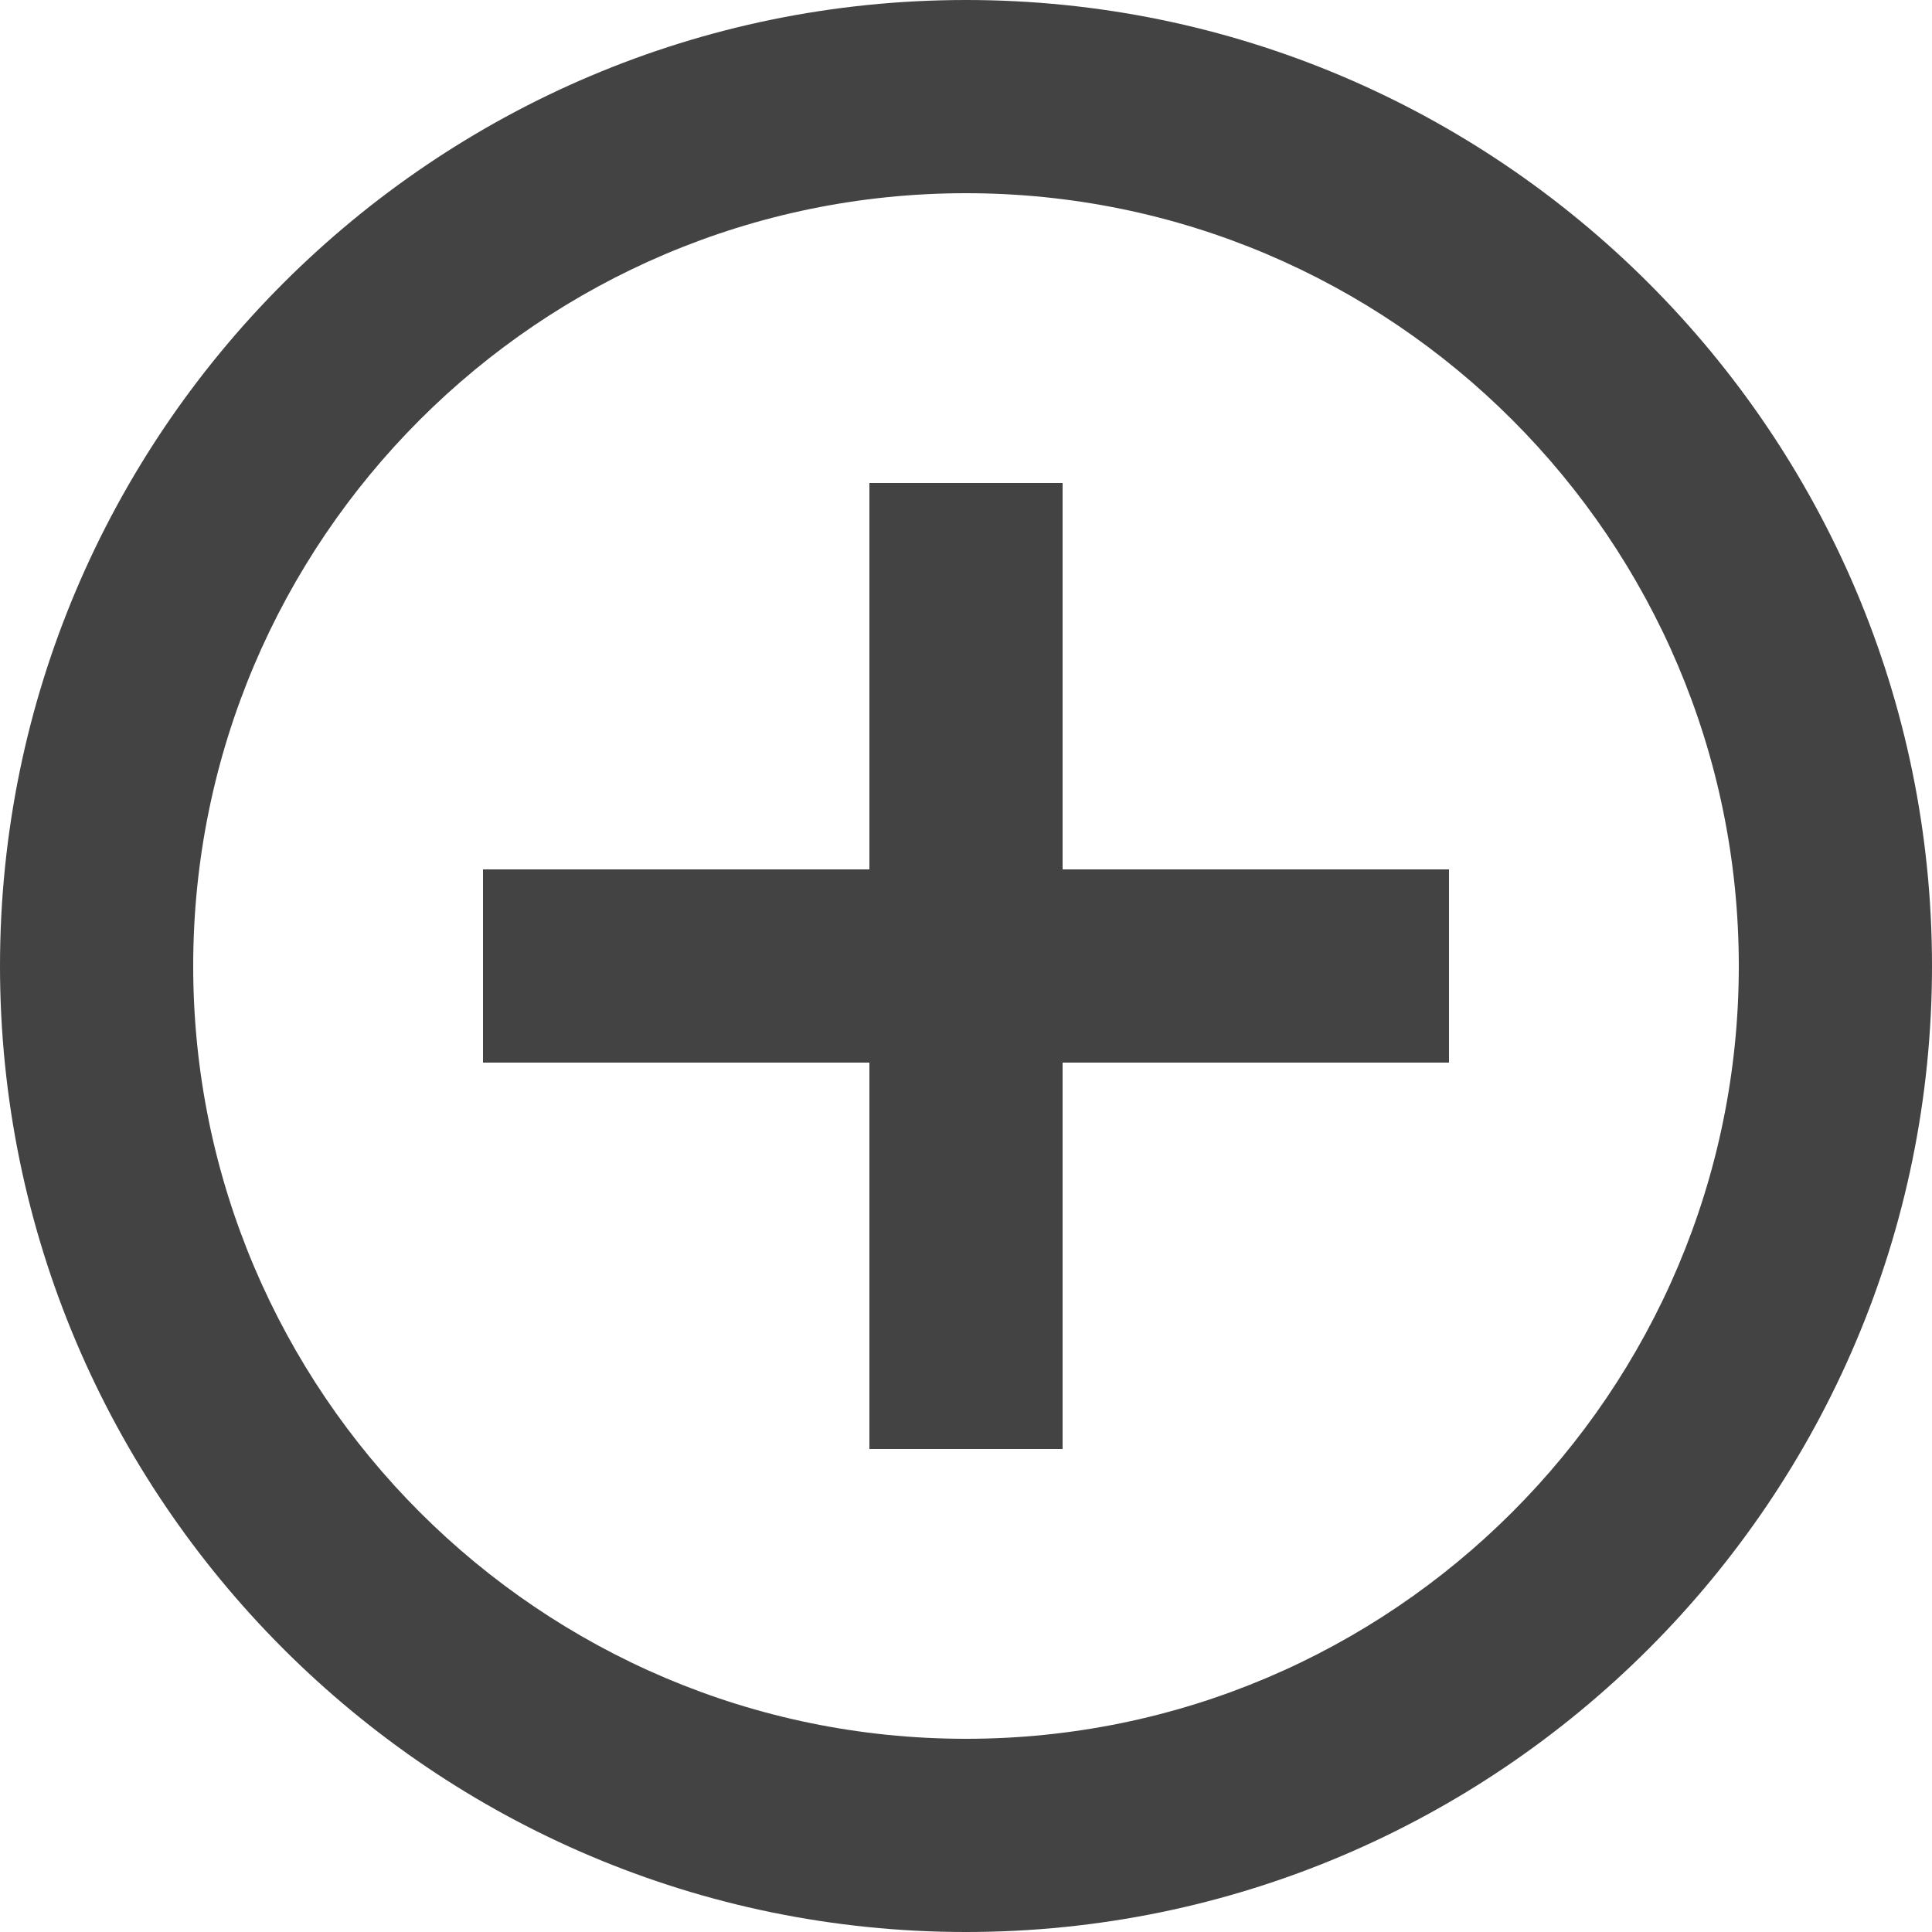
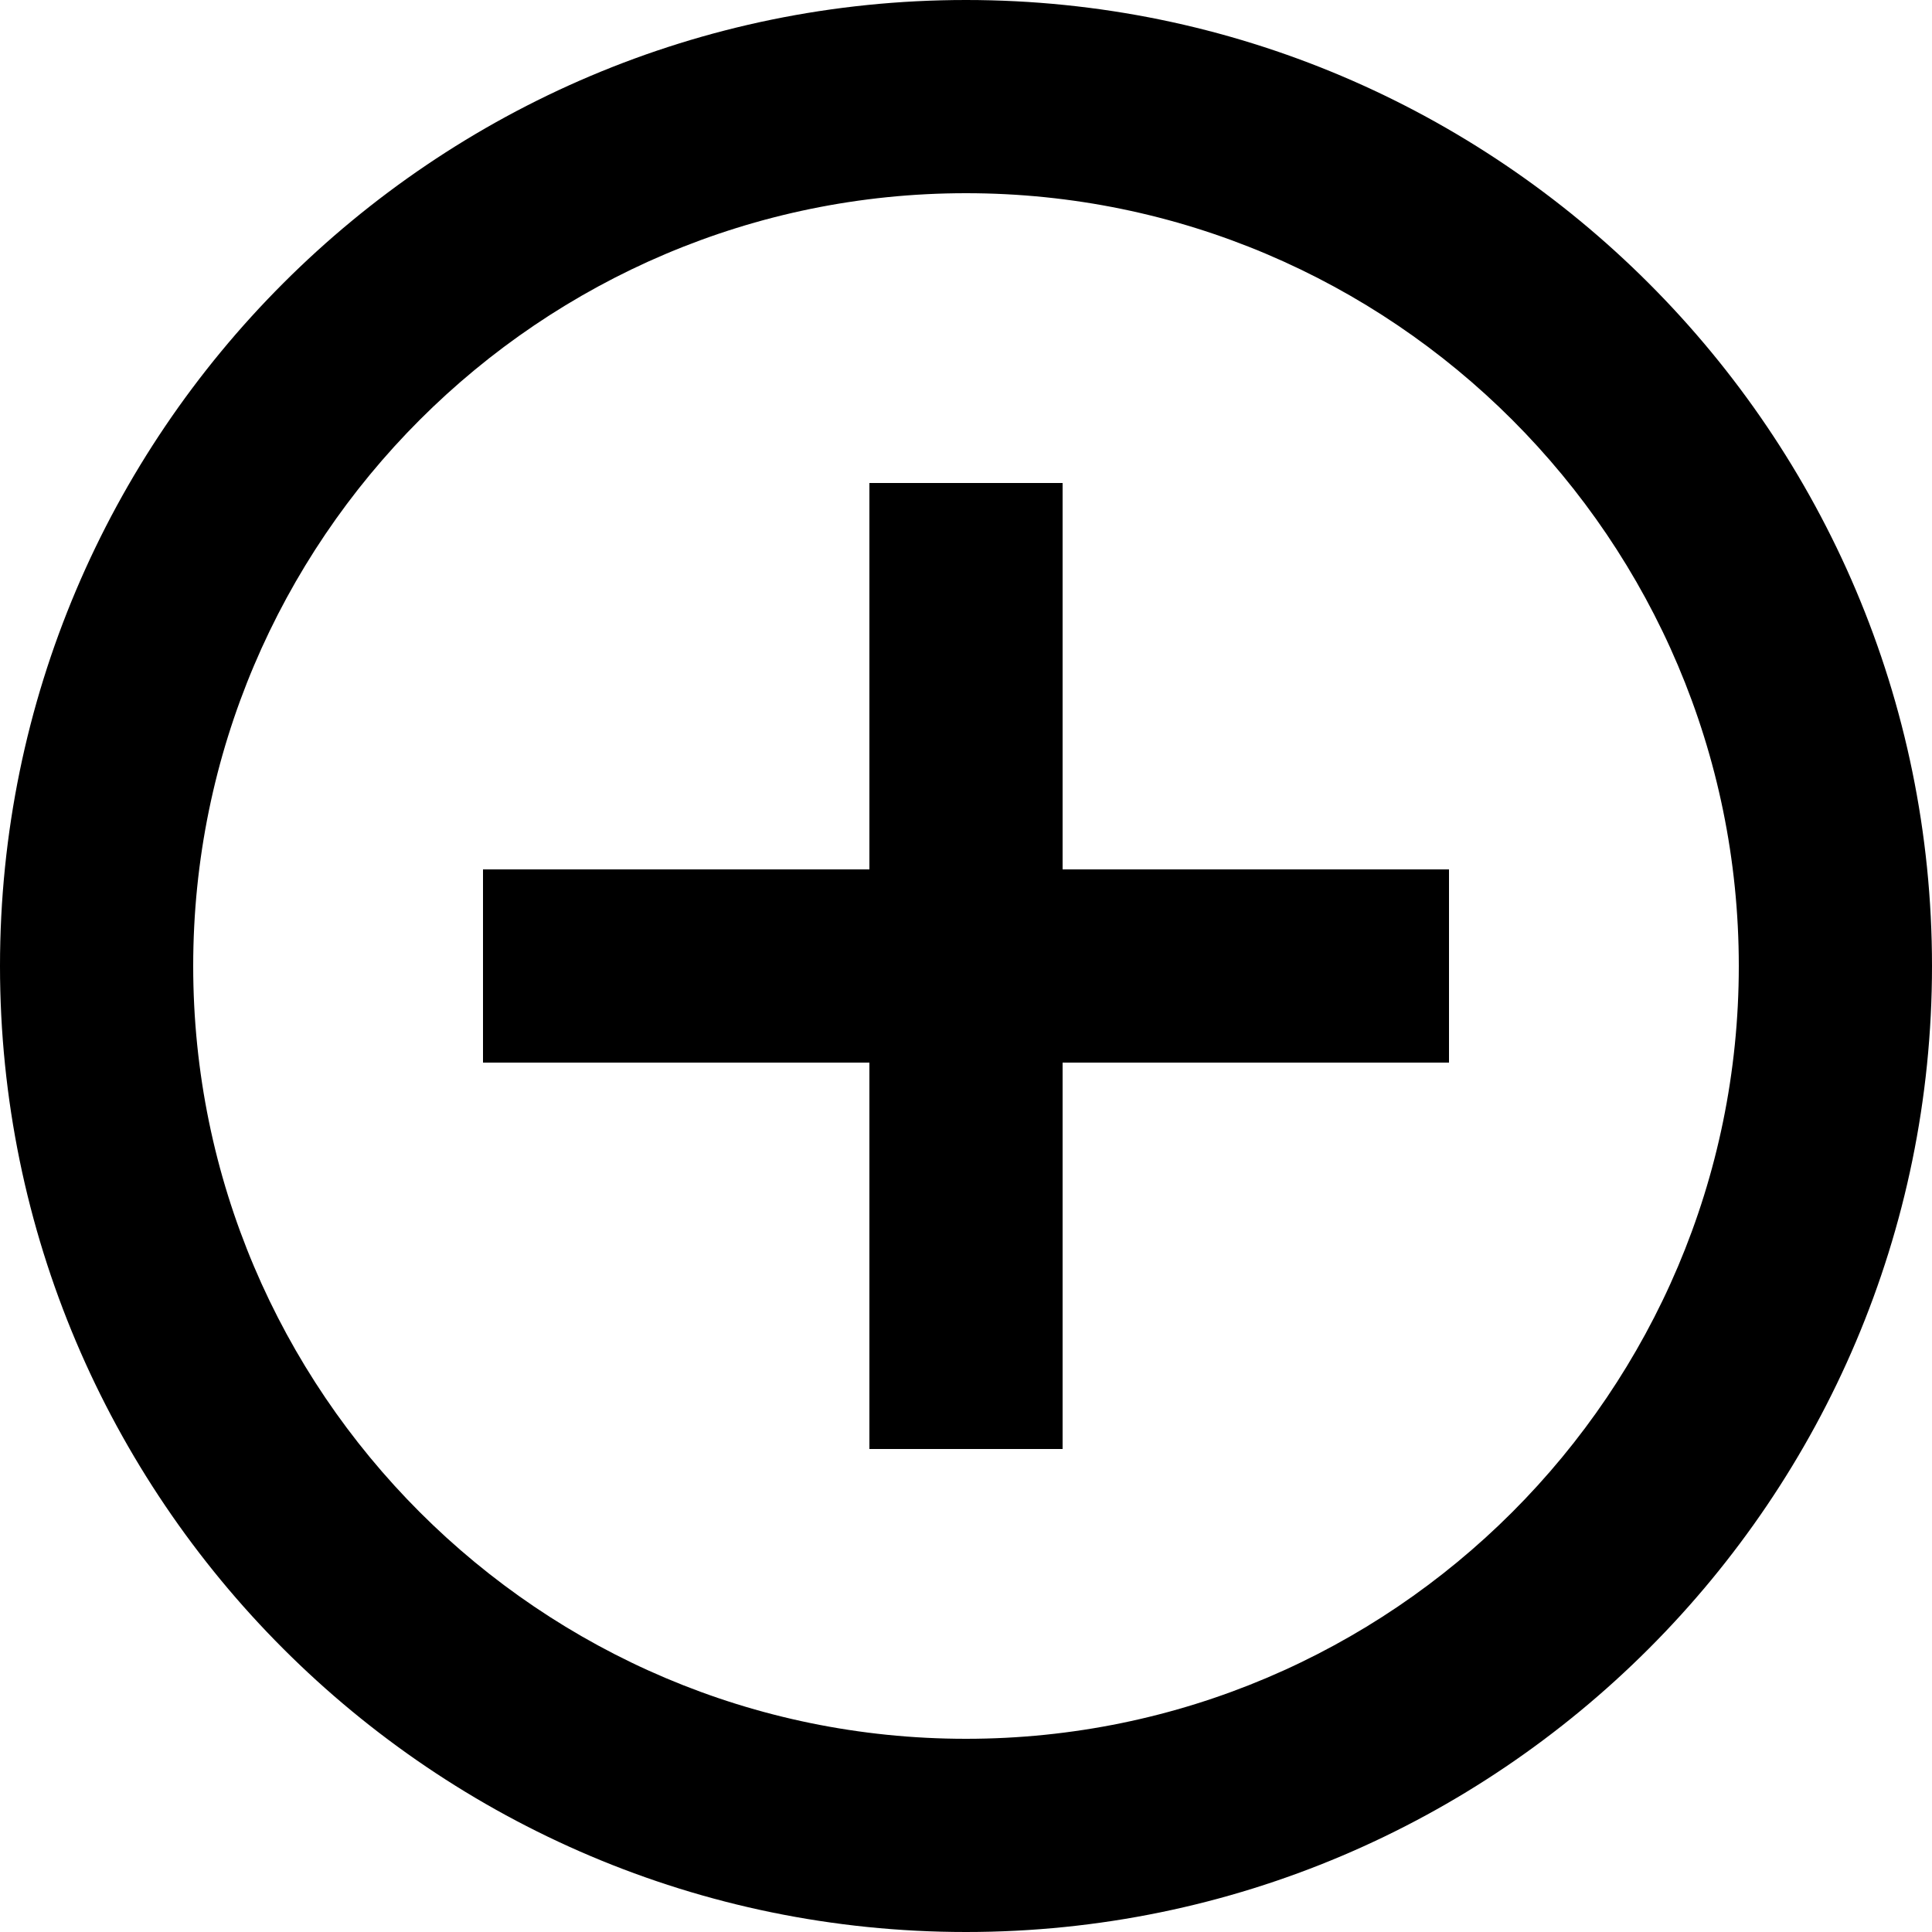
<svg xmlns="http://www.w3.org/2000/svg" width="25" height="25" viewBox="0 0 25 25" fill="none">
-   <path d="M13.75 6.25H11.25V11.25H6.25V13.75H11.25V18.75H13.75V13.75H18.75V11.25H13.75V6.25Z" fill="#434343" />
-   <path d="M12.5 0C5.607 0 0 5.607 0 12.5C0 19.392 5.607 25 12.5 25C19.392 25 25 19.392 25 12.5C25 5.607 19.392 0 12.5 0ZM12.5 22.5C6.986 22.5 2.5 18.014 2.5 12.5C2.5 6.986 6.986 2.5 12.5 2.5C18.014 2.5 22.5 6.986 22.5 12.5C22.5 18.014 18.014 22.5 12.5 22.5Z" fill="#434343" />
+   <path d="M13.75 6.25H11.25V11.25H6.25V13.75H11.25V18.75H13.75V13.75H18.75V11.25H13.75V6.25Z" fill="#000000" />
+   <path d="M12.5 0C5.607 0 0 5.607 0 12.5C0 19.392 5.607 25 12.5 25C19.392 25 25 19.392 25 12.5C25 5.607 19.392 0 12.5 0ZM12.5 22.5C6.986 22.5 2.5 18.014 2.5 12.5C2.5 6.986 6.986 2.5 12.5 2.5C18.014 2.5 22.5 6.986 22.5 12.5C22.5 18.014 18.014 22.5 12.5 22.5Z" fill="#000000" />
</svg>
